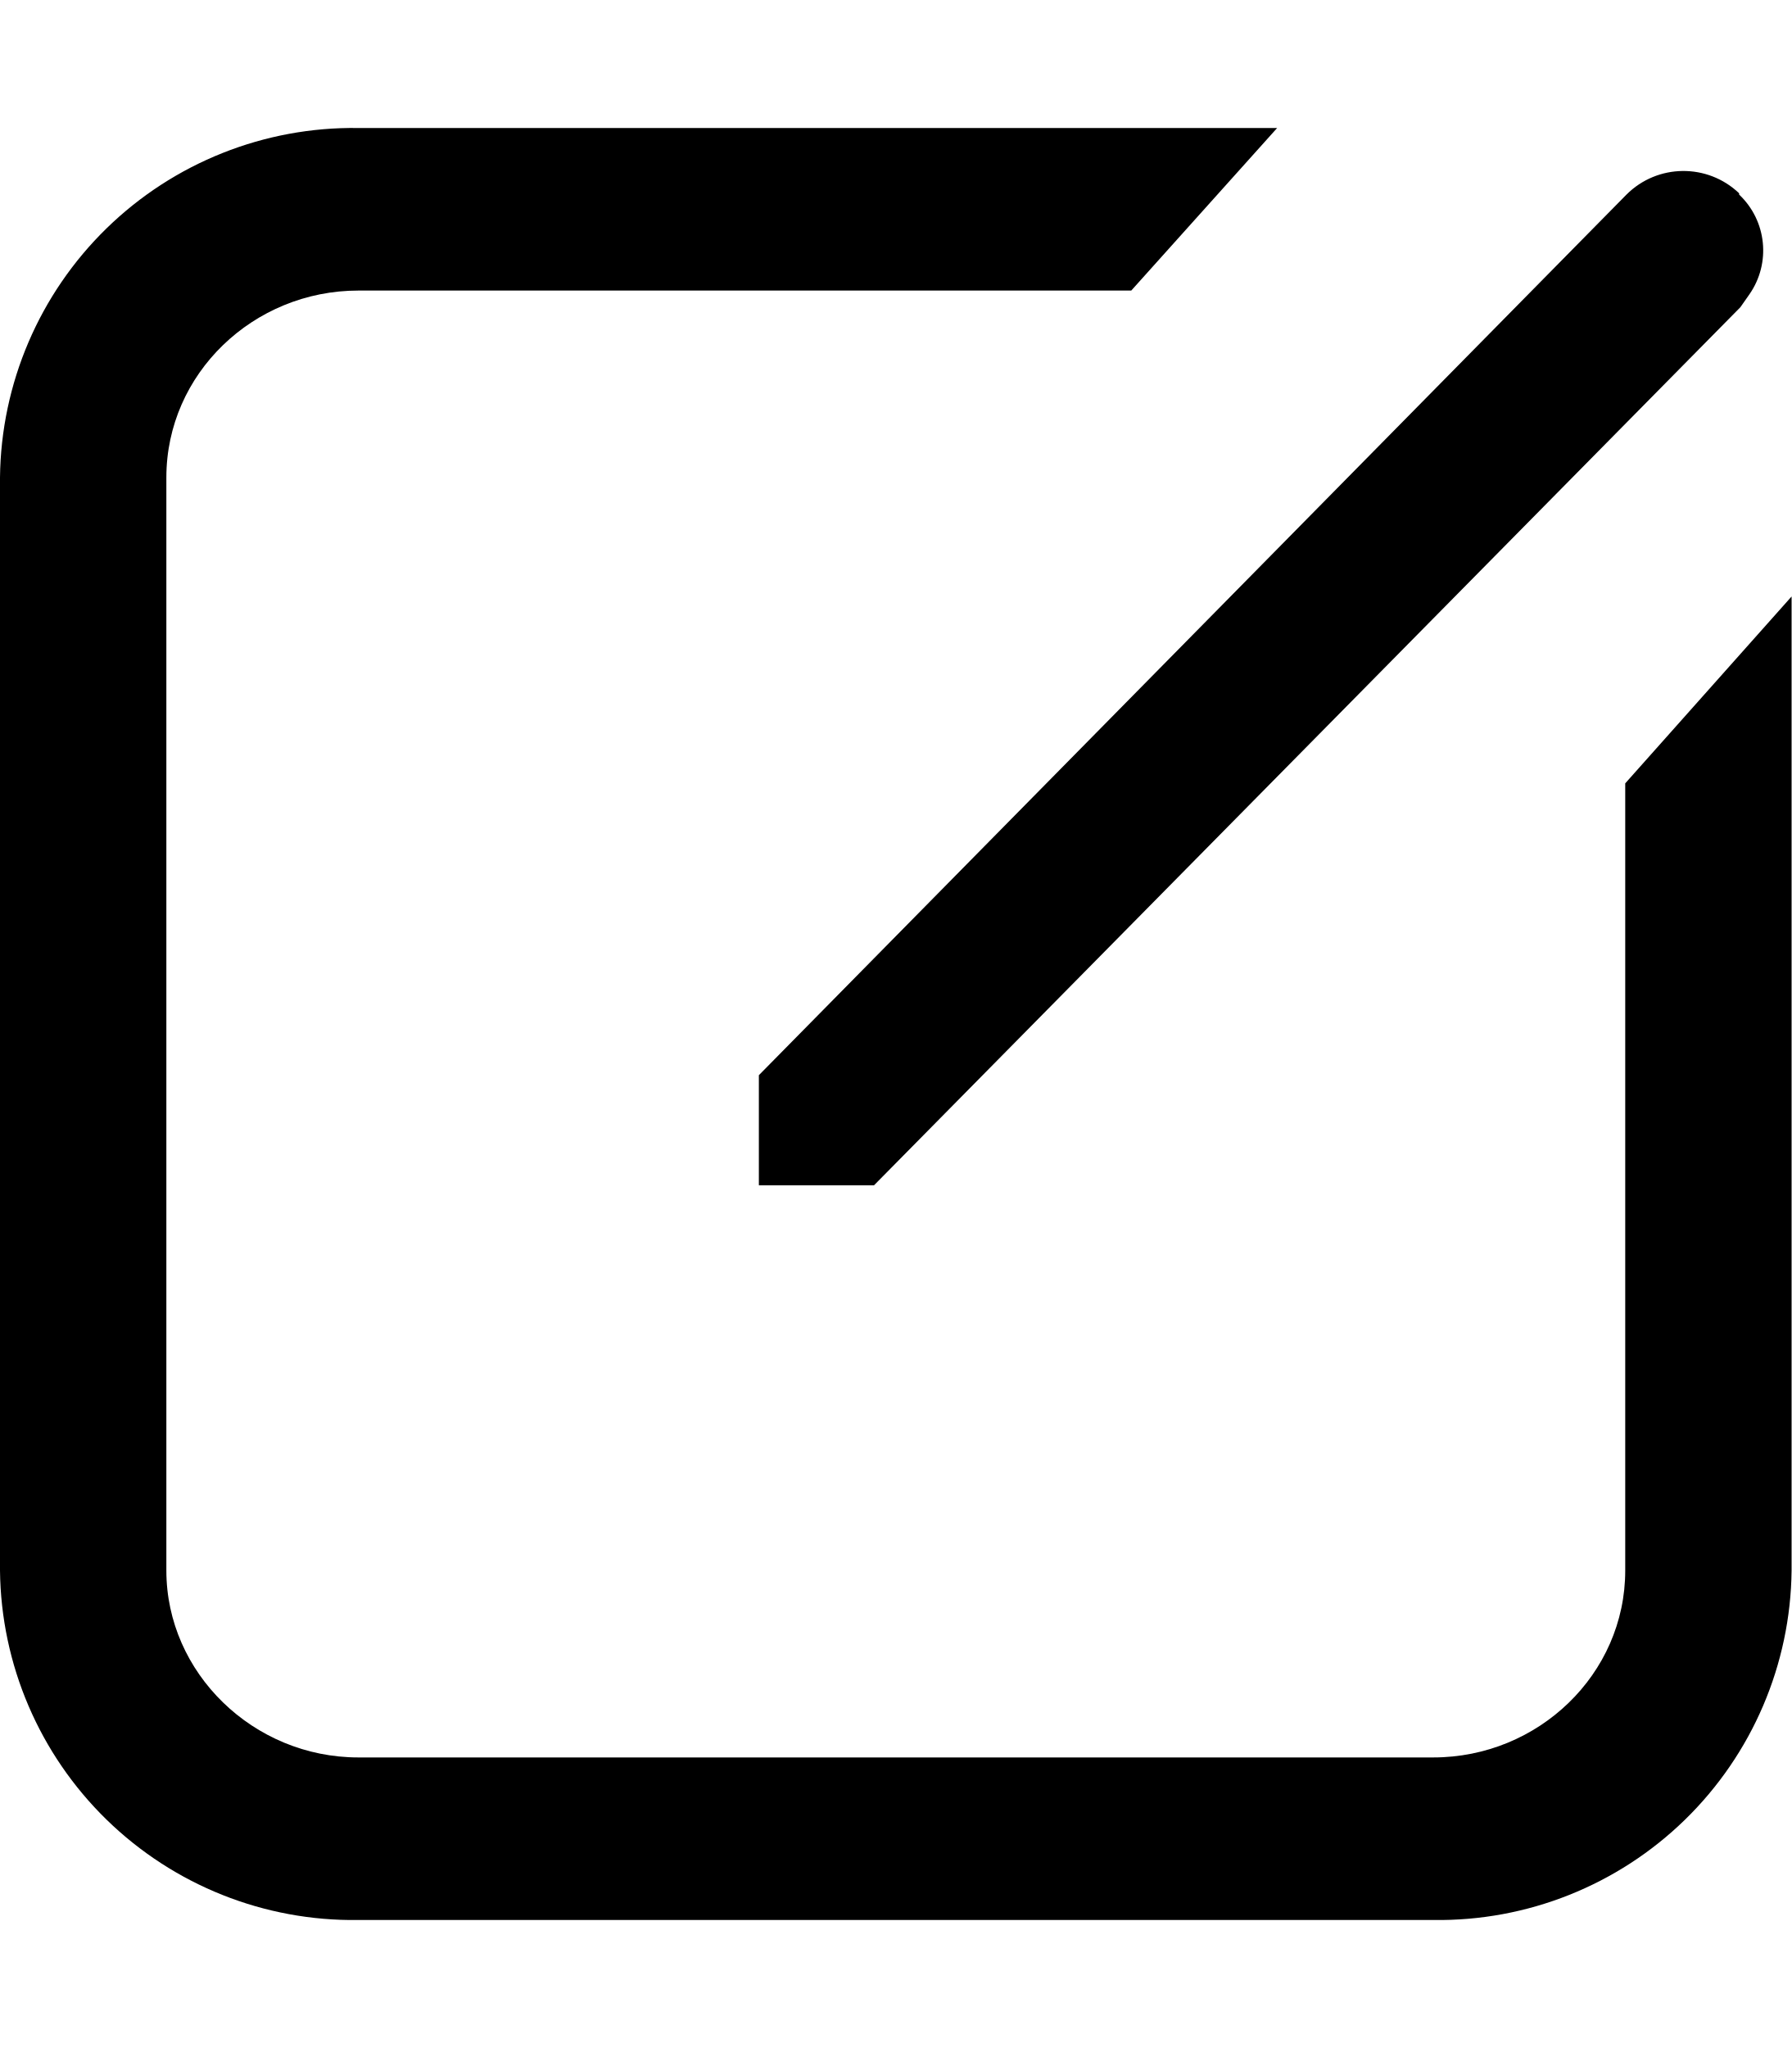
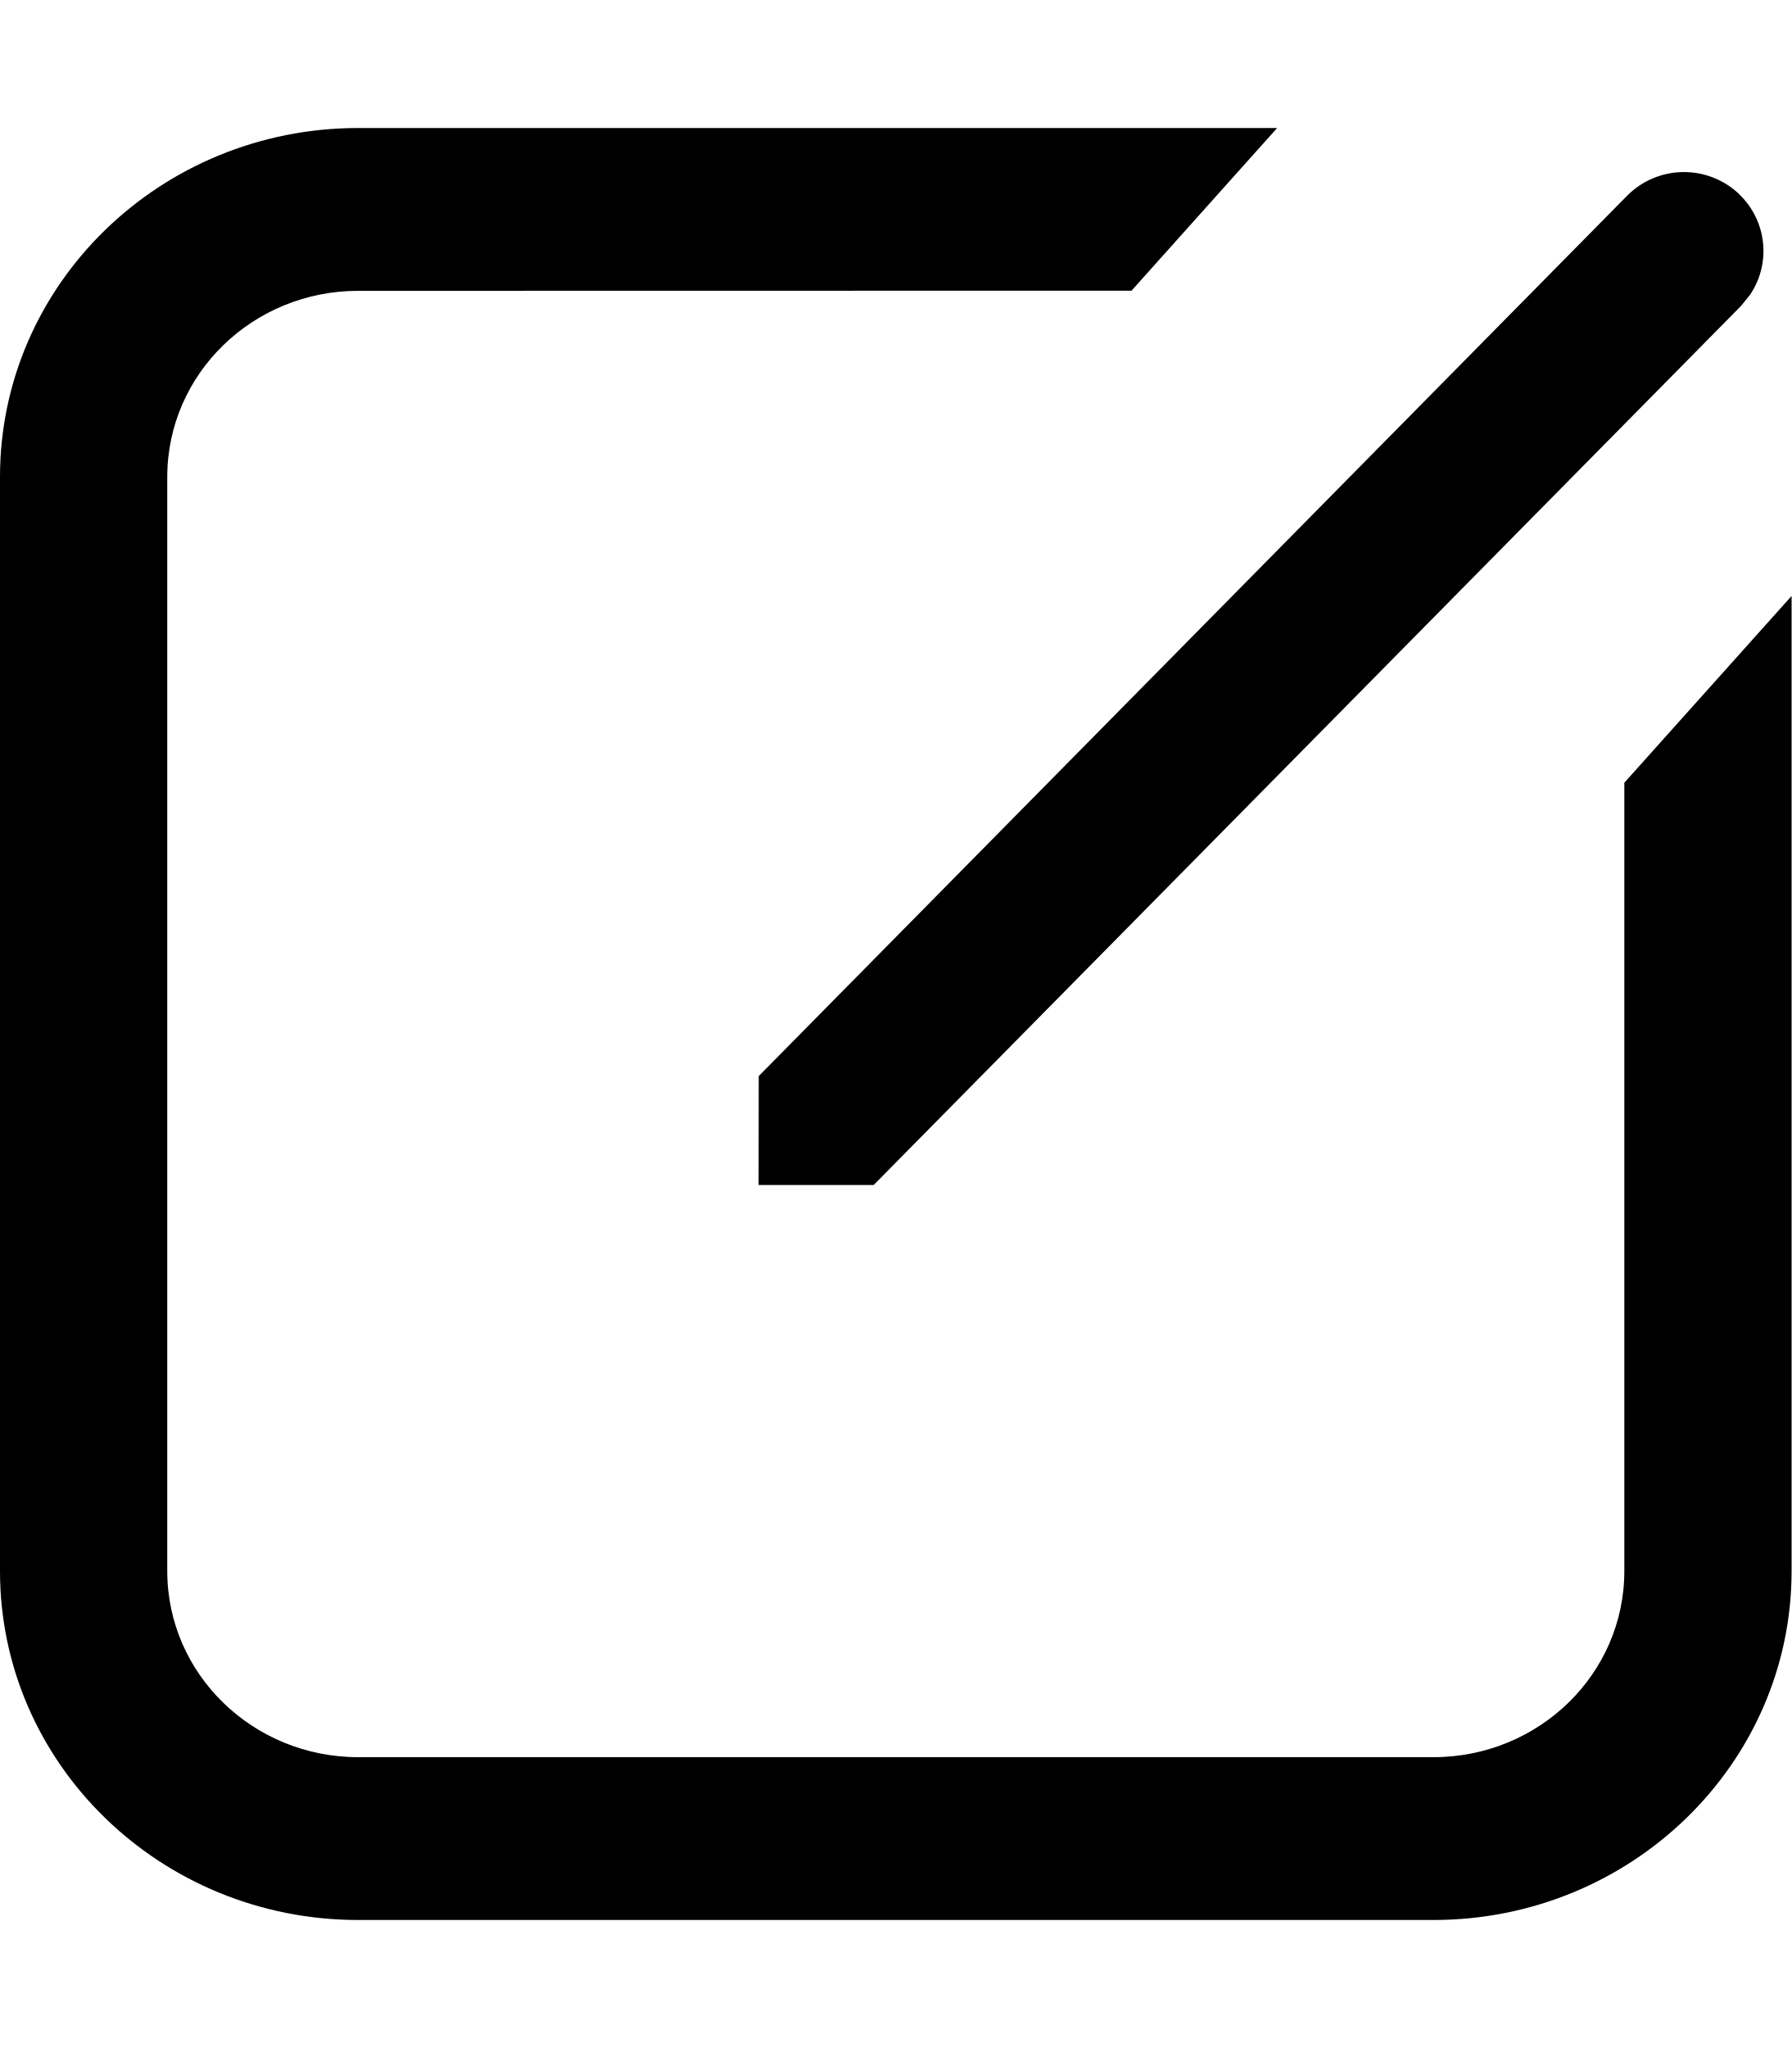
<svg xmlns="http://www.w3.org/2000/svg" width="14" height="16" viewBox="0 0 14 16">
-   <path d="M9.98 1L8.84 2.27H2.8c-.82 0-1.5.65-1.5 1.46v8.54c0 .8.68 1.46 1.5 1.46h8.4c.82 0 1.5-.65 1.5-1.46V6.12L14 4.66v7.61A2.76 2.76 0 0111.2 15H2.8A2.76 2.76 0 010 12.27V3.73A2.76 2.76 0 012.8 1h7.18zm3.61.52a.6.6 0 01.08.78l-.07.1-6.77 6.86h-.9V8.4l6.78-6.88a.63.63 0 01.88-.01z" fill-rule="evenodd" />
+   <path d="M9.98 1L8.842 2.271 2.8 2.272c-.825 0-1.493.65-1.493 1.454v8.548c0 .803.668 1.454 1.493 1.454h8.4c.825 0 1.493-.65 1.493-1.454V6.115L14 4.656v7.618C14 13.78 12.746 15 11.2 15H2.8C1.254 15 0 13.78 0 12.274V3.726C0 2.22 1.254 1 2.8 1h7.18zm3.613.52a.612.612 0 01.081.785l-.07.086-6.777 6.867h-.899l.001-.851 6.785-6.877a.626.626 0 01.88-.01z" fill-rule="evenodd" />
</svg>
